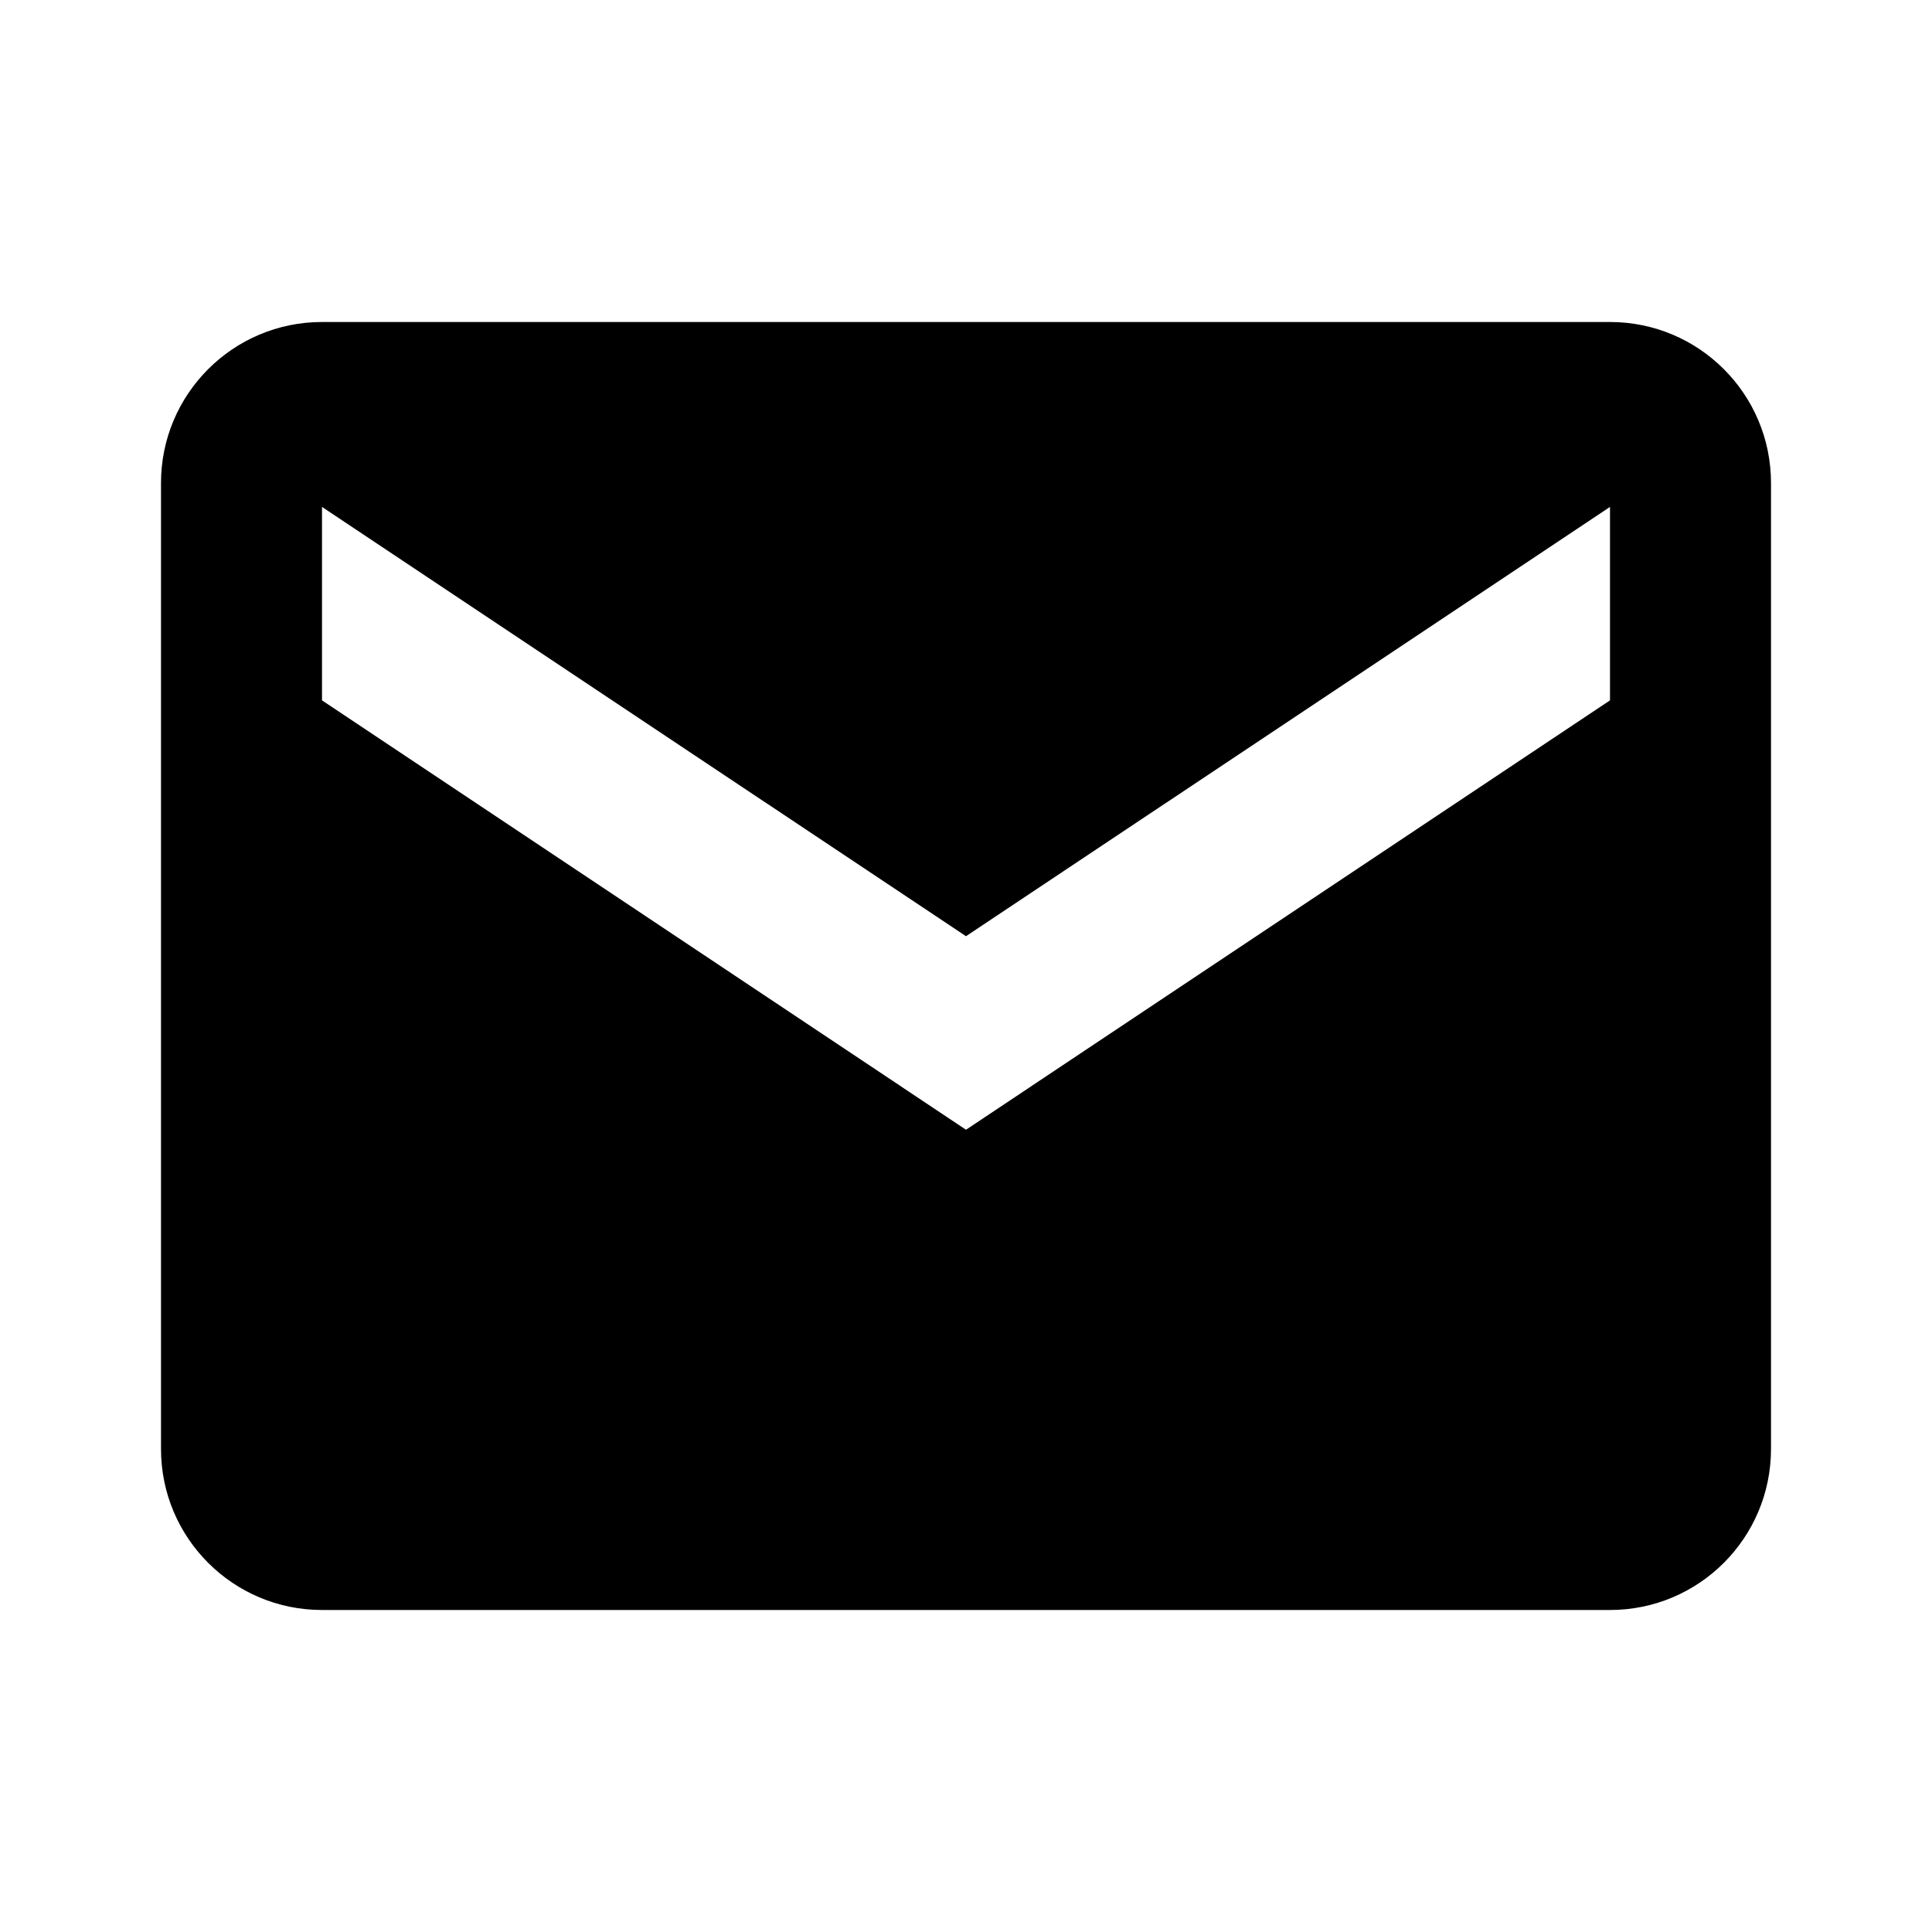
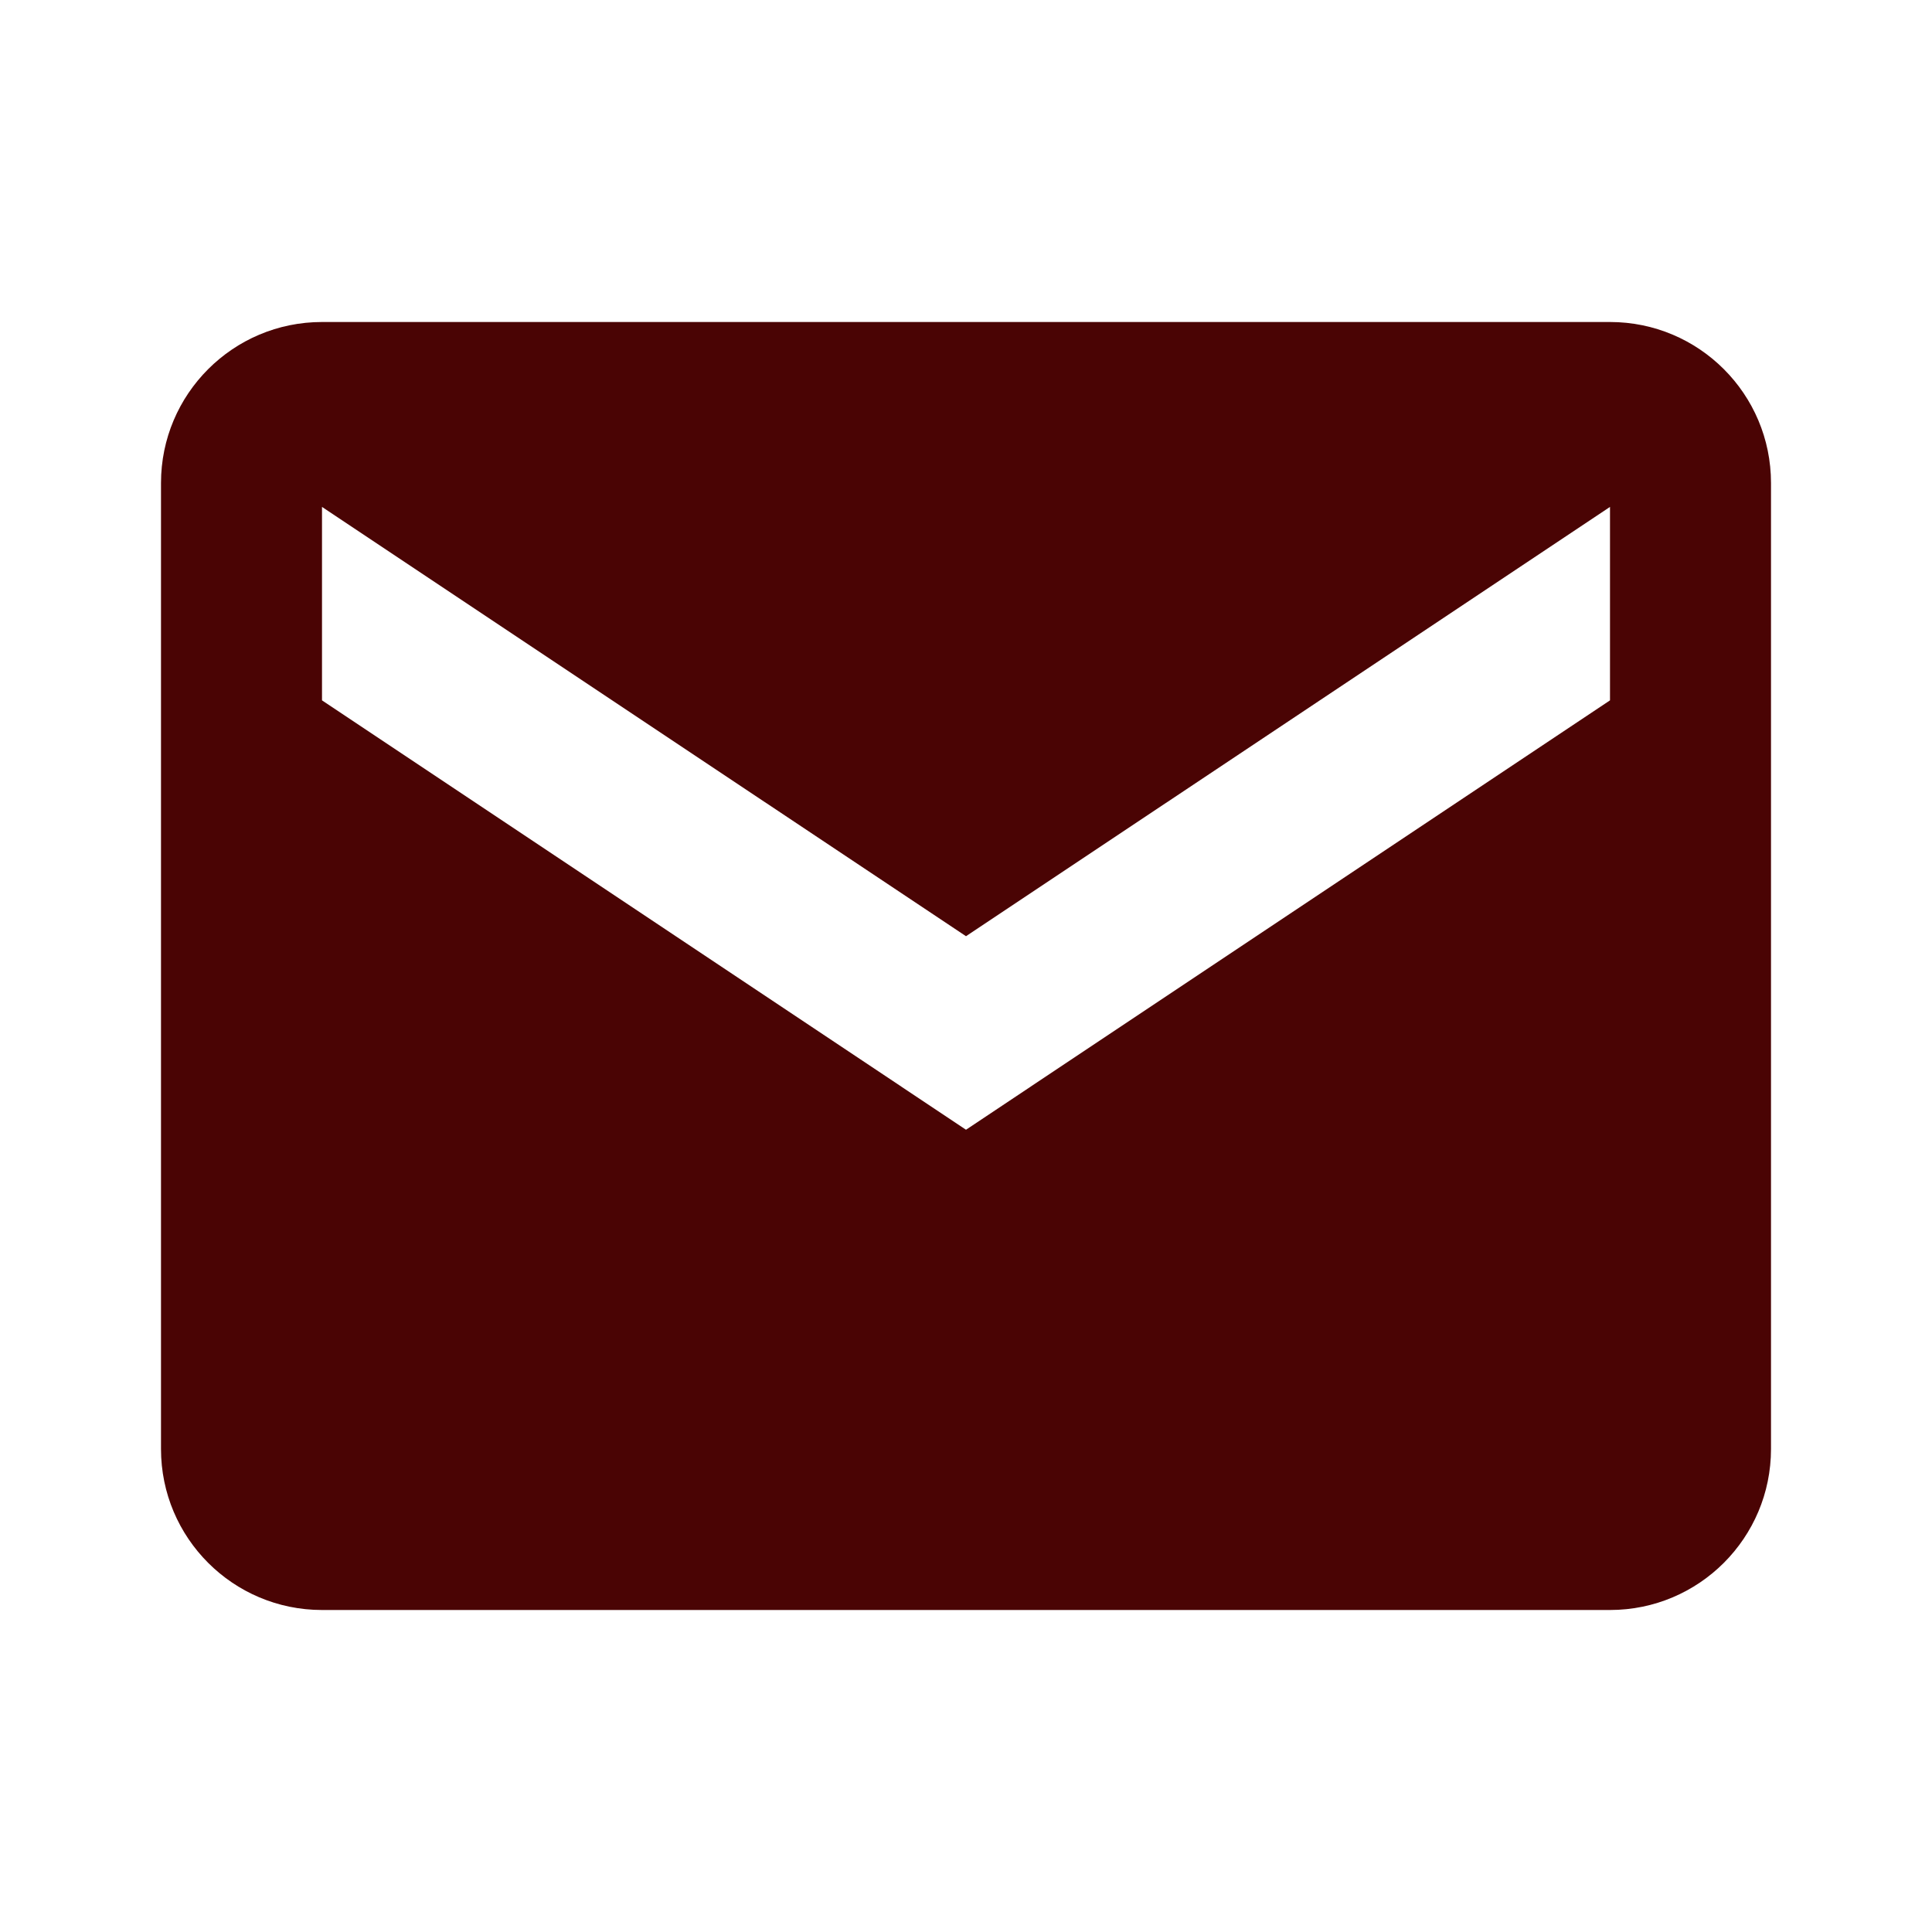
<svg xmlns="http://www.w3.org/2000/svg" width="24" height="24">
-   <path d="M20 4H4a2 2 0 0 0-2 2v12a2 2 0 0 0 2 2h16a2 2 0 0 0 2-2V6a2 2 0 0 0-2-2zm0 4.7-8 5.334L4 8.7V6.297l8 5.333 8-5.333V8.7z" />
+   <path fill="#4a0404" d="M20 4H4a2 2 0 0 0-2 2v12a2 2 0 0 0 2 2h16a2 2 0 0 0 2-2V6a2 2 0 0 0-2-2zm0 4.7-8 5.334L4 8.7V6.297l8 5.333 8-5.333V8.7z" />
</svg>
